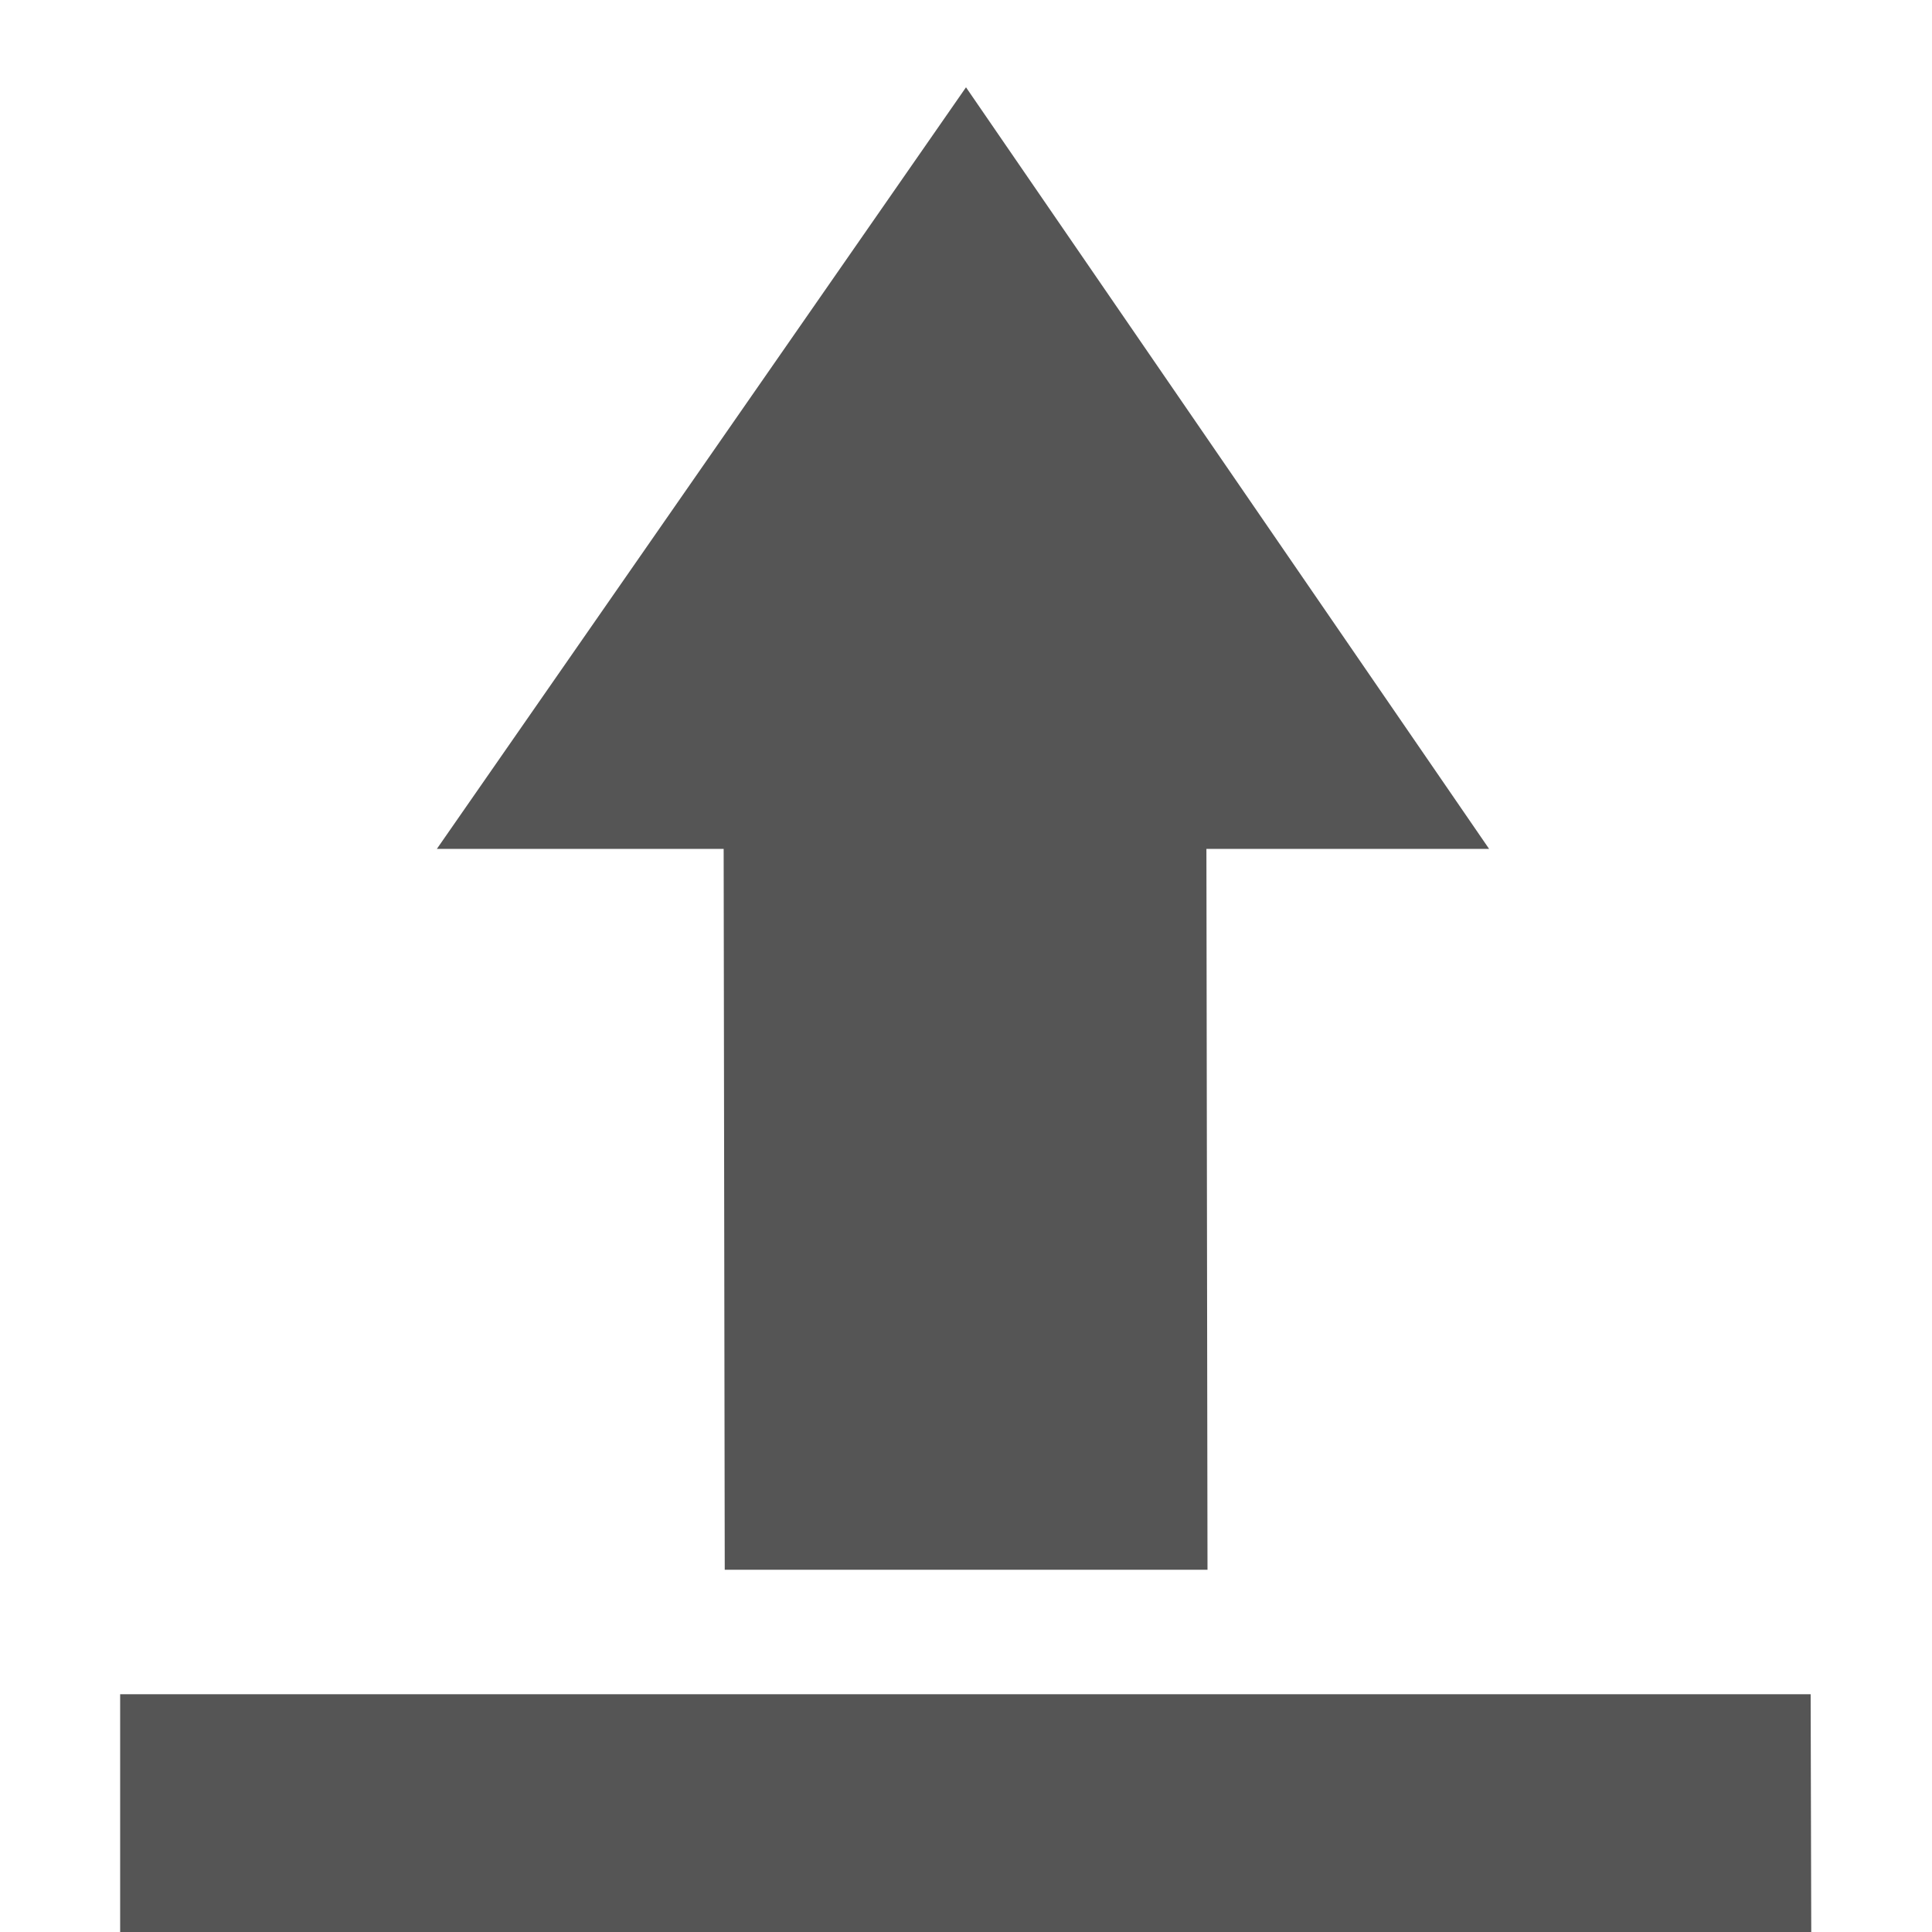
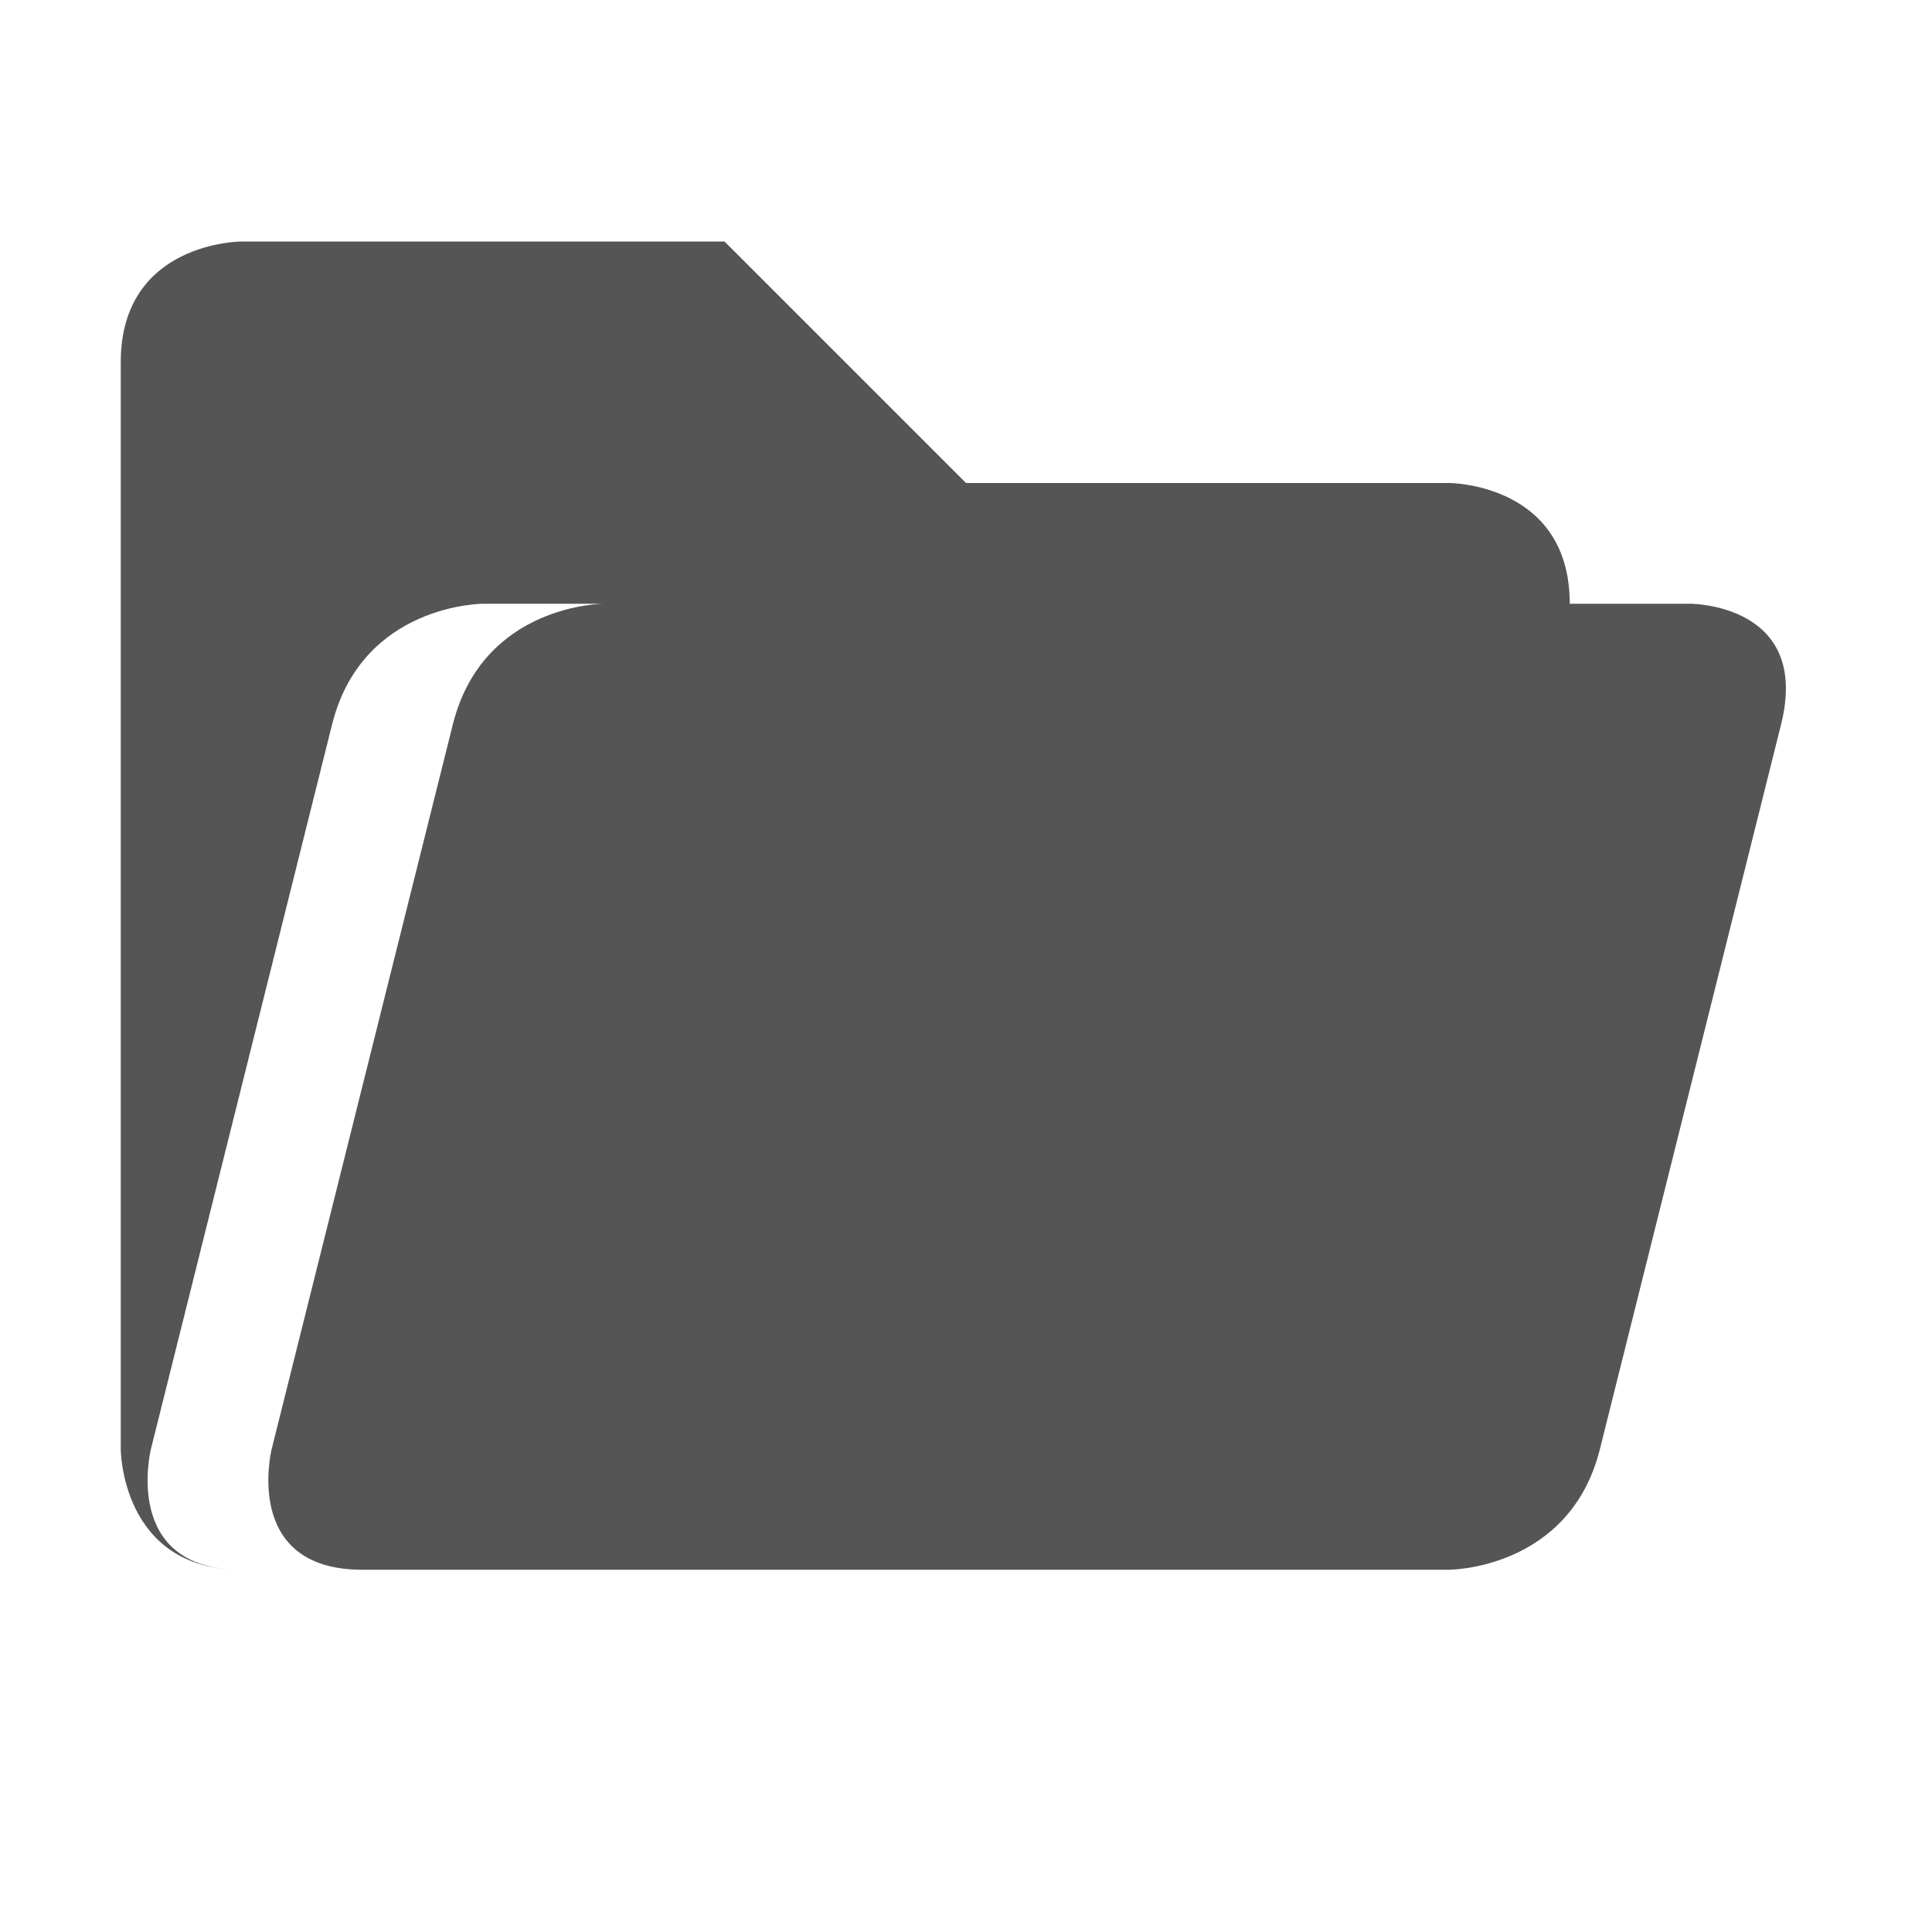
<svg xmlns="http://www.w3.org/2000/svg" width="16" height="16">
-   <g fill="#555">
-     <path d="M8 0.723l4.332 6.307H9.991L10 13H6.002l-0.009-5.97H3.618zM0.995 14.031V16H15l-0.005-1.969z" />
-   </g>
+   <path style="line-height:normal;-inkscape-font-specification:Sans;text-indent:0;text-align:start;text-transform:none;marker:none" d="M3.75 6l-1.5 6S2 13 3 13h9s1 0 1.25-1l1.5-6C15 5 14 5 14 5H5S4 5 3.75 6zM2 2S1 2 1 3v9s0 1 1 1c-1 0-0.75-1-0.75-1l1.5-6C3 5 4 5 4 5h9c0-1-1-1-1-1H8L6 2zm11 7l-0.75 3C12 13 11 13 11 13h1s1 0 1-1z" fill="#555" />
</svg>
